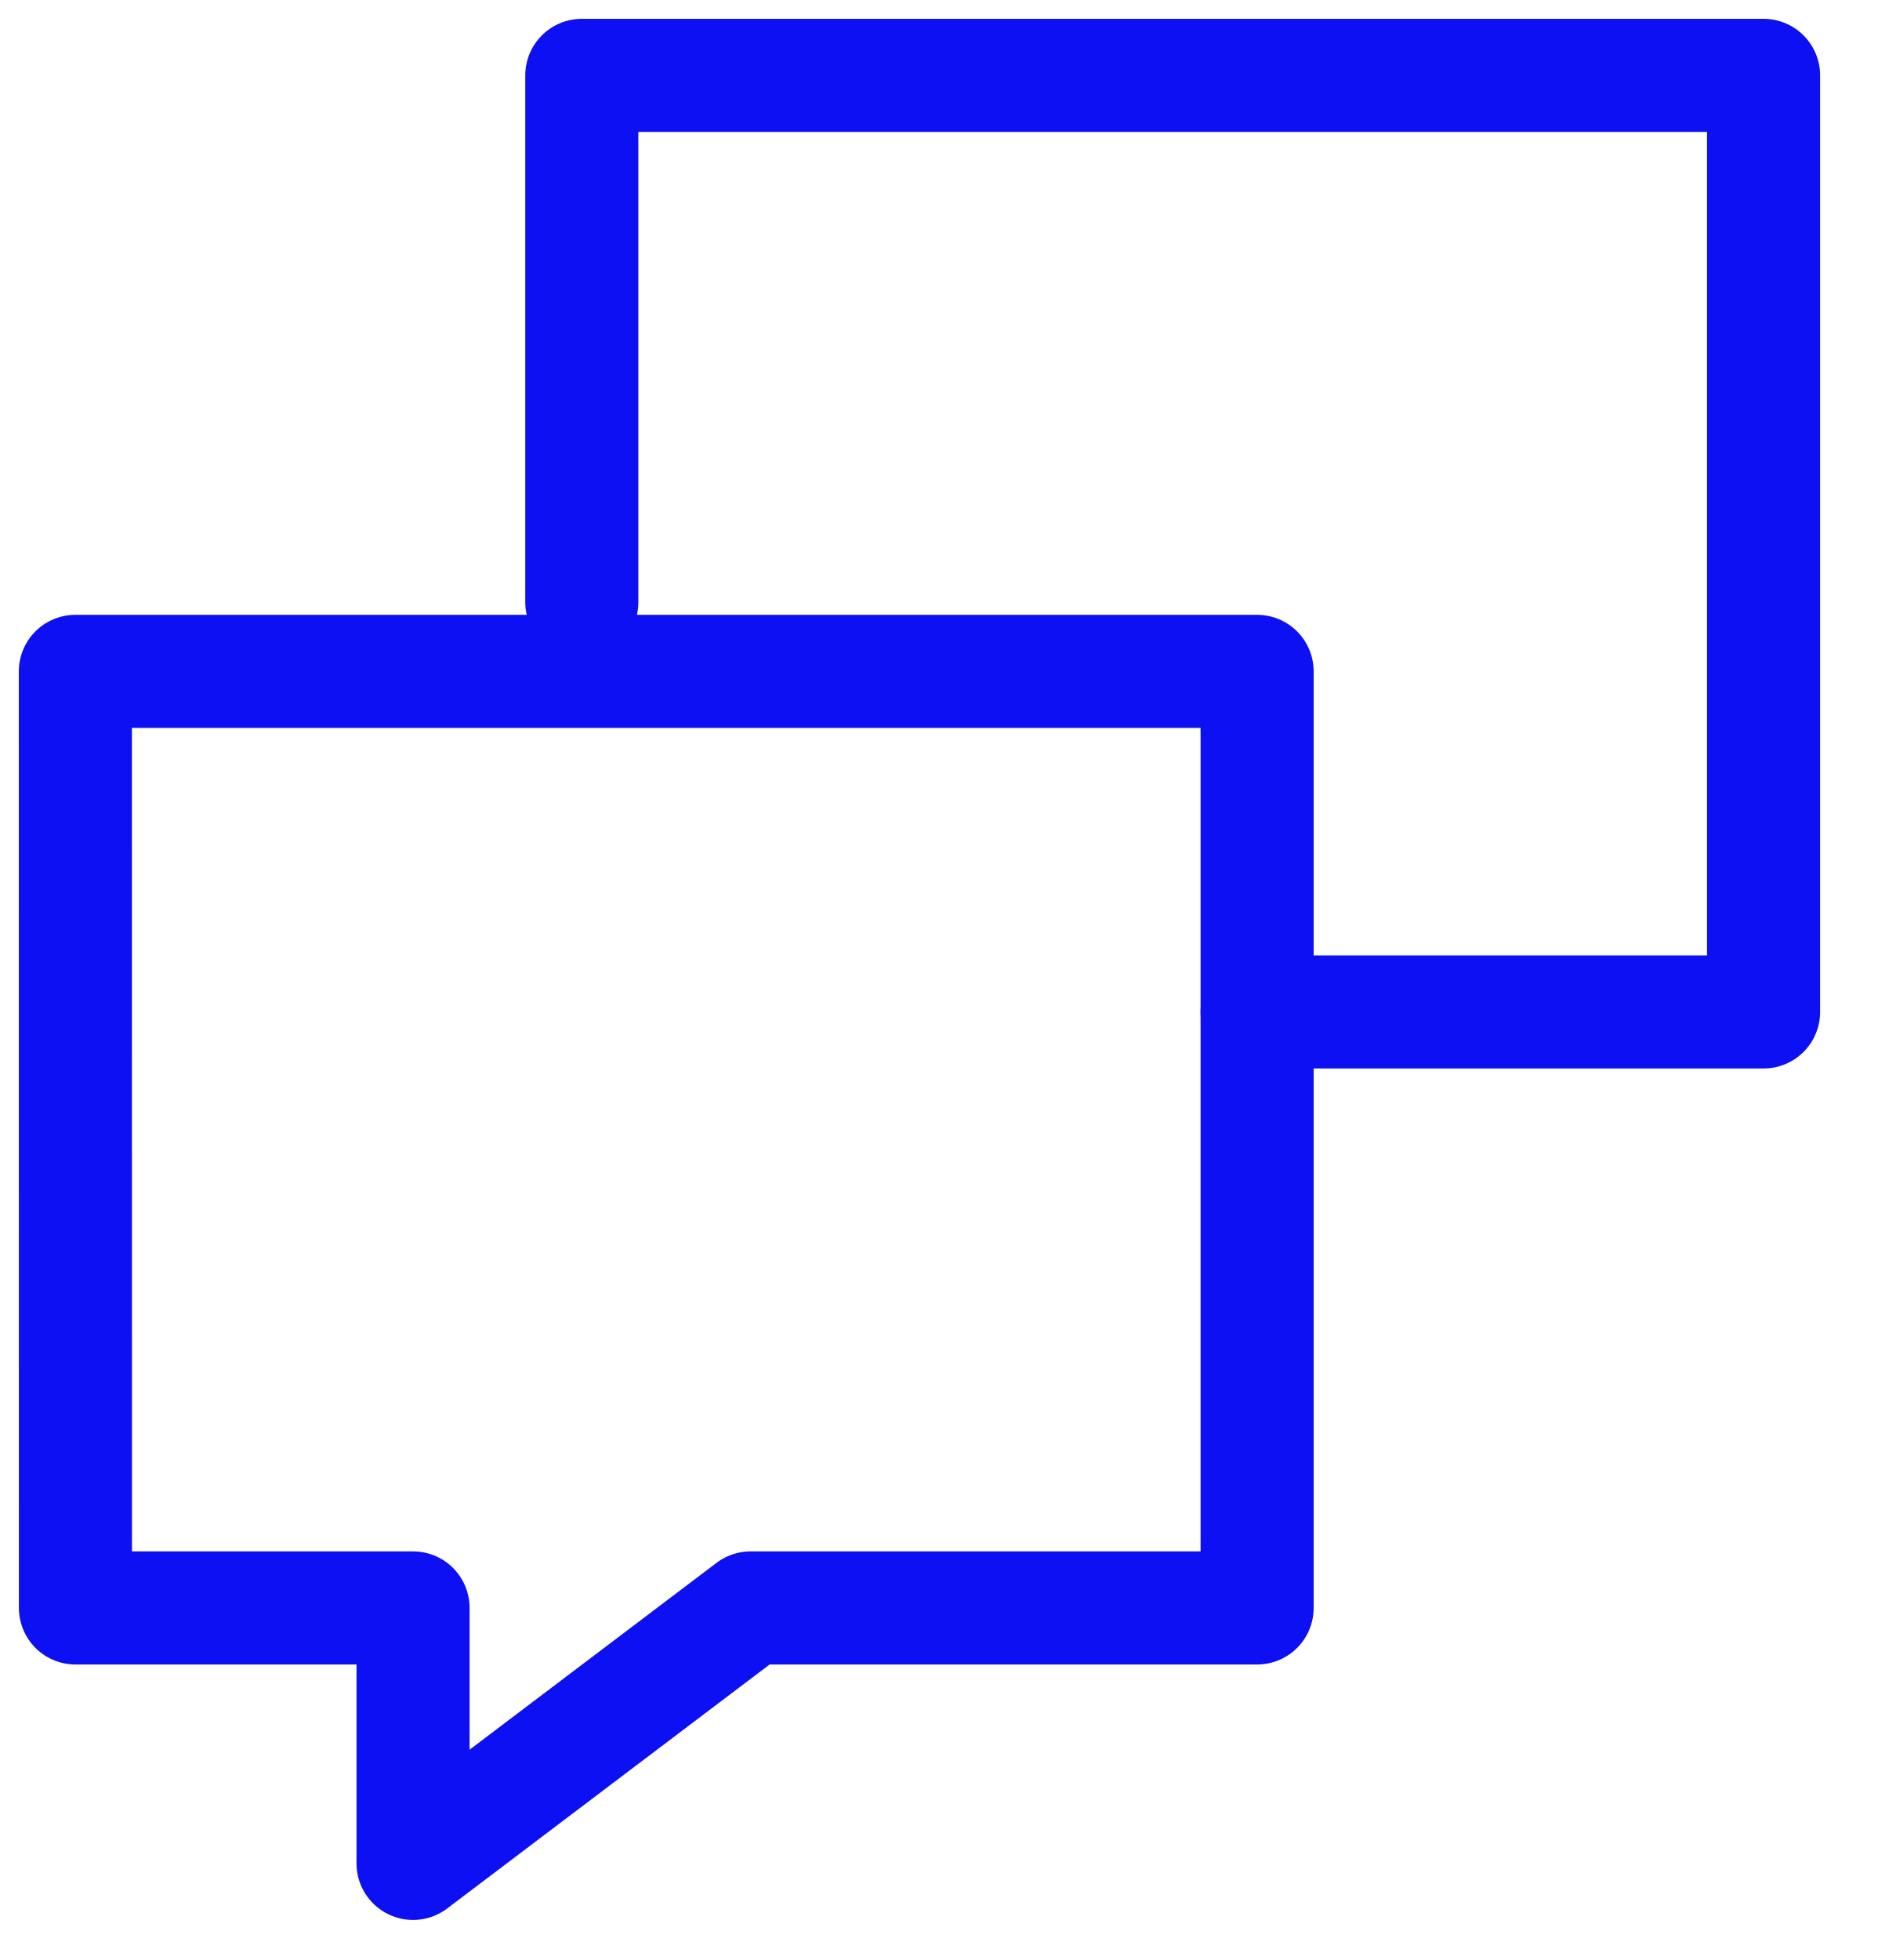
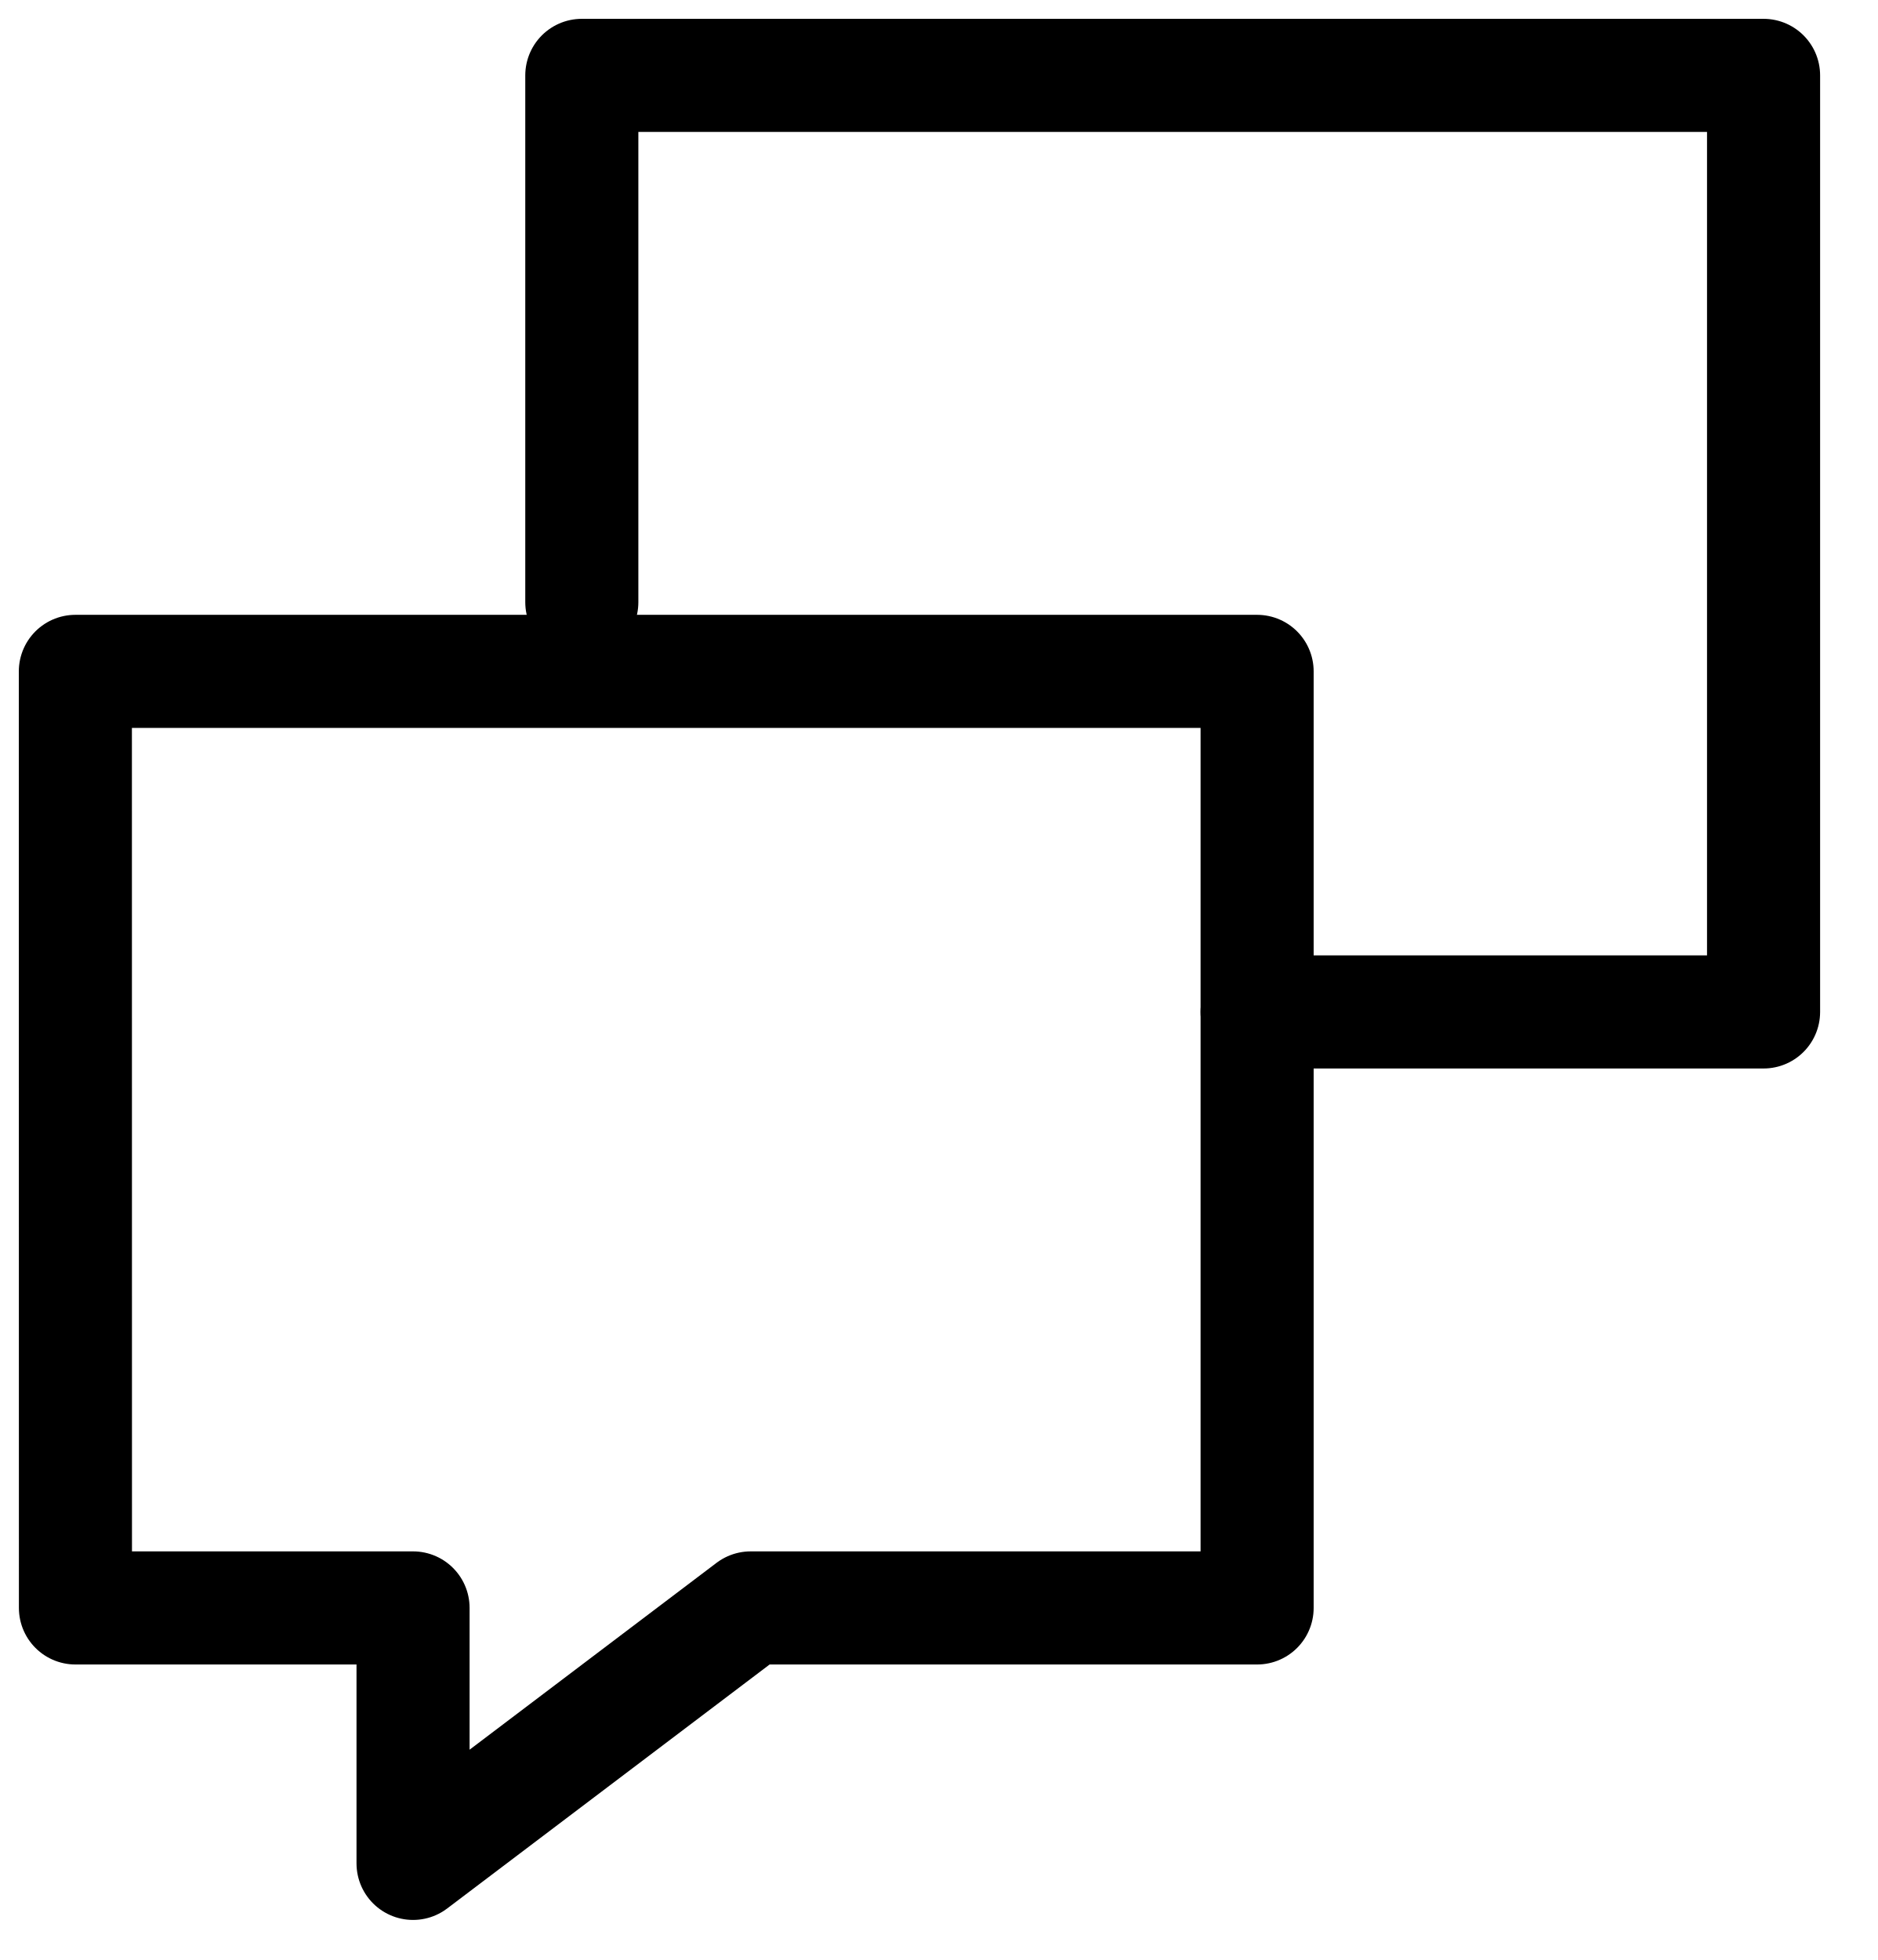
<svg xmlns="http://www.w3.org/2000/svg" version="1.1" width="23" height="24" viewBox="0 0 23 24">
-   <path fill="none" stroke="#0d10f3" stroke-width="1.385" stroke-miterlimit="4" stroke-linecap="round" stroke-linejoin="round" d="M7.126 7.374v-6.451h14.474v11.468h-6.203" />
-   <path fill="none" stroke="#0d10f3" stroke-width="1.385" stroke-miterlimit="4" stroke-linecap="round" stroke-linejoin="round" d="M0.923 8.221h14.474v11.468h-6.203l-4.135 3.128v-3.128h-4.135z" />
+   <path fill="none" stroke="currentColor" stroke-width="1.385" stroke-miterlimit="4" stroke-linecap="round" stroke-linejoin="round" d="M7.126 7.374v-6.451h14.474v11.468h-6.203" />
+   <path fill="none" stroke="currentColor" stroke-width="1.385" stroke-miterlimit="4" stroke-linecap="round" stroke-linejoin="round" d="M0.923 8.221h14.474v11.468h-6.203l-4.135 3.128v-3.128h-4.135z" />
</svg>
